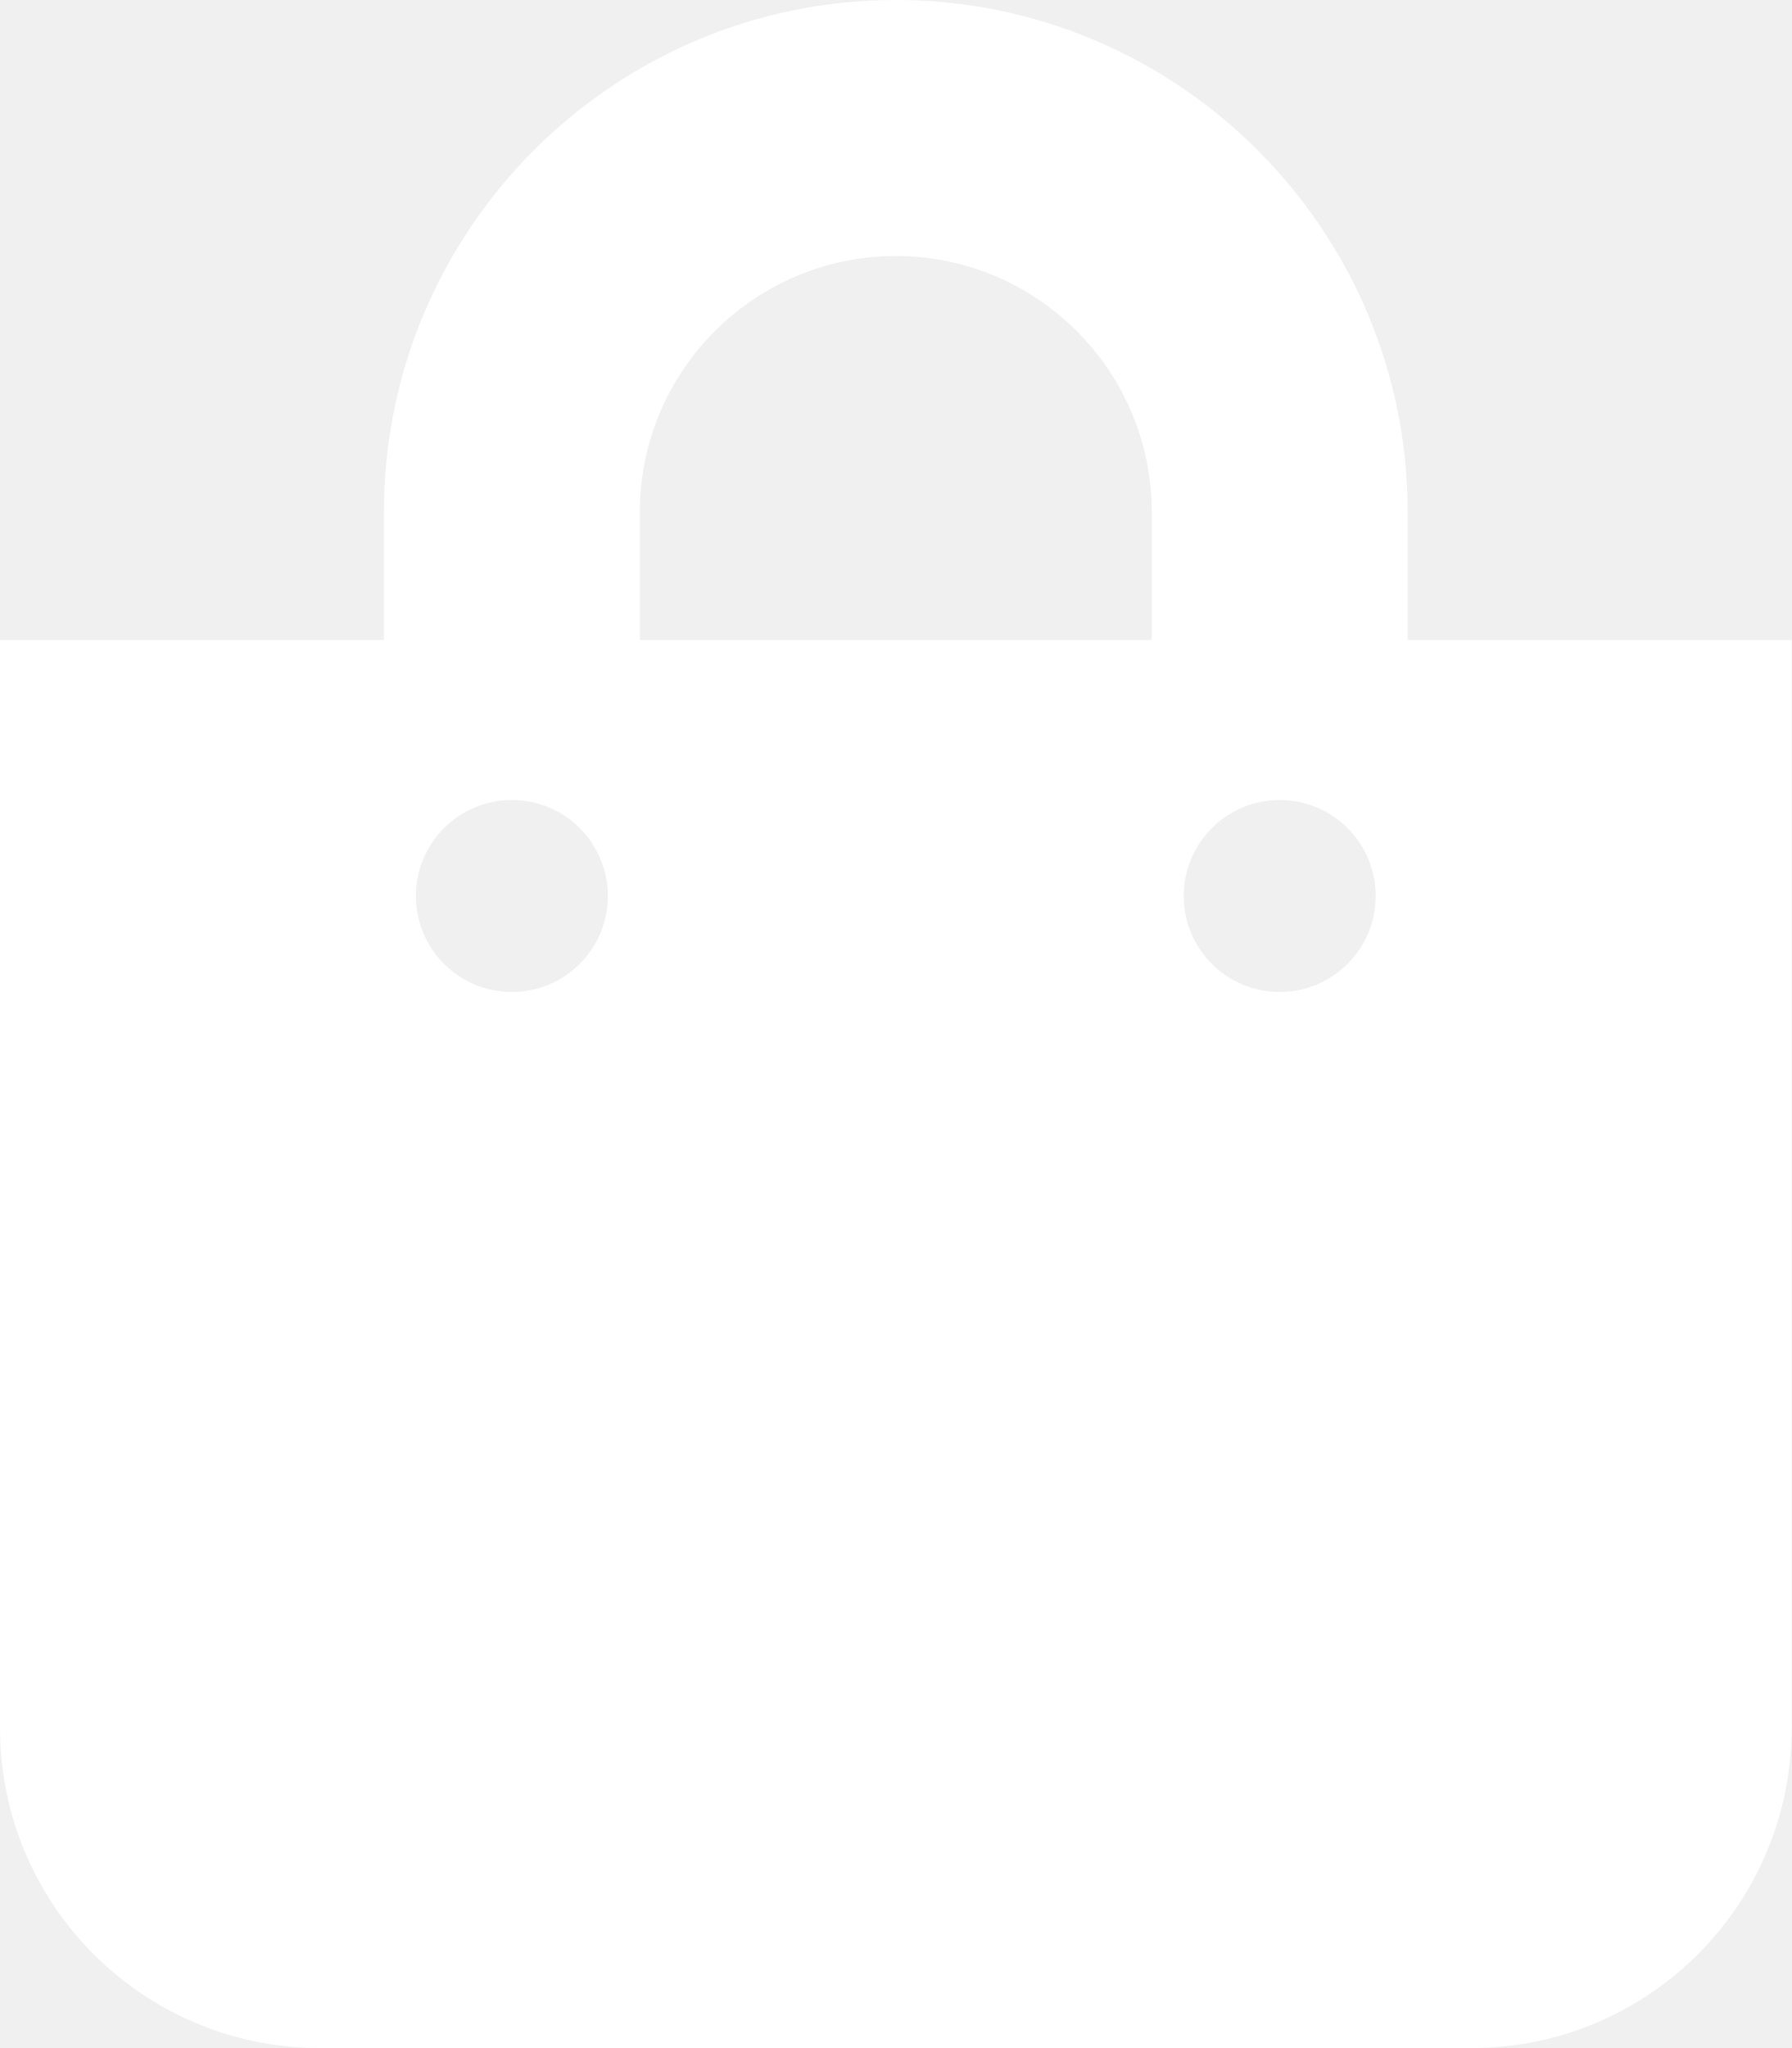
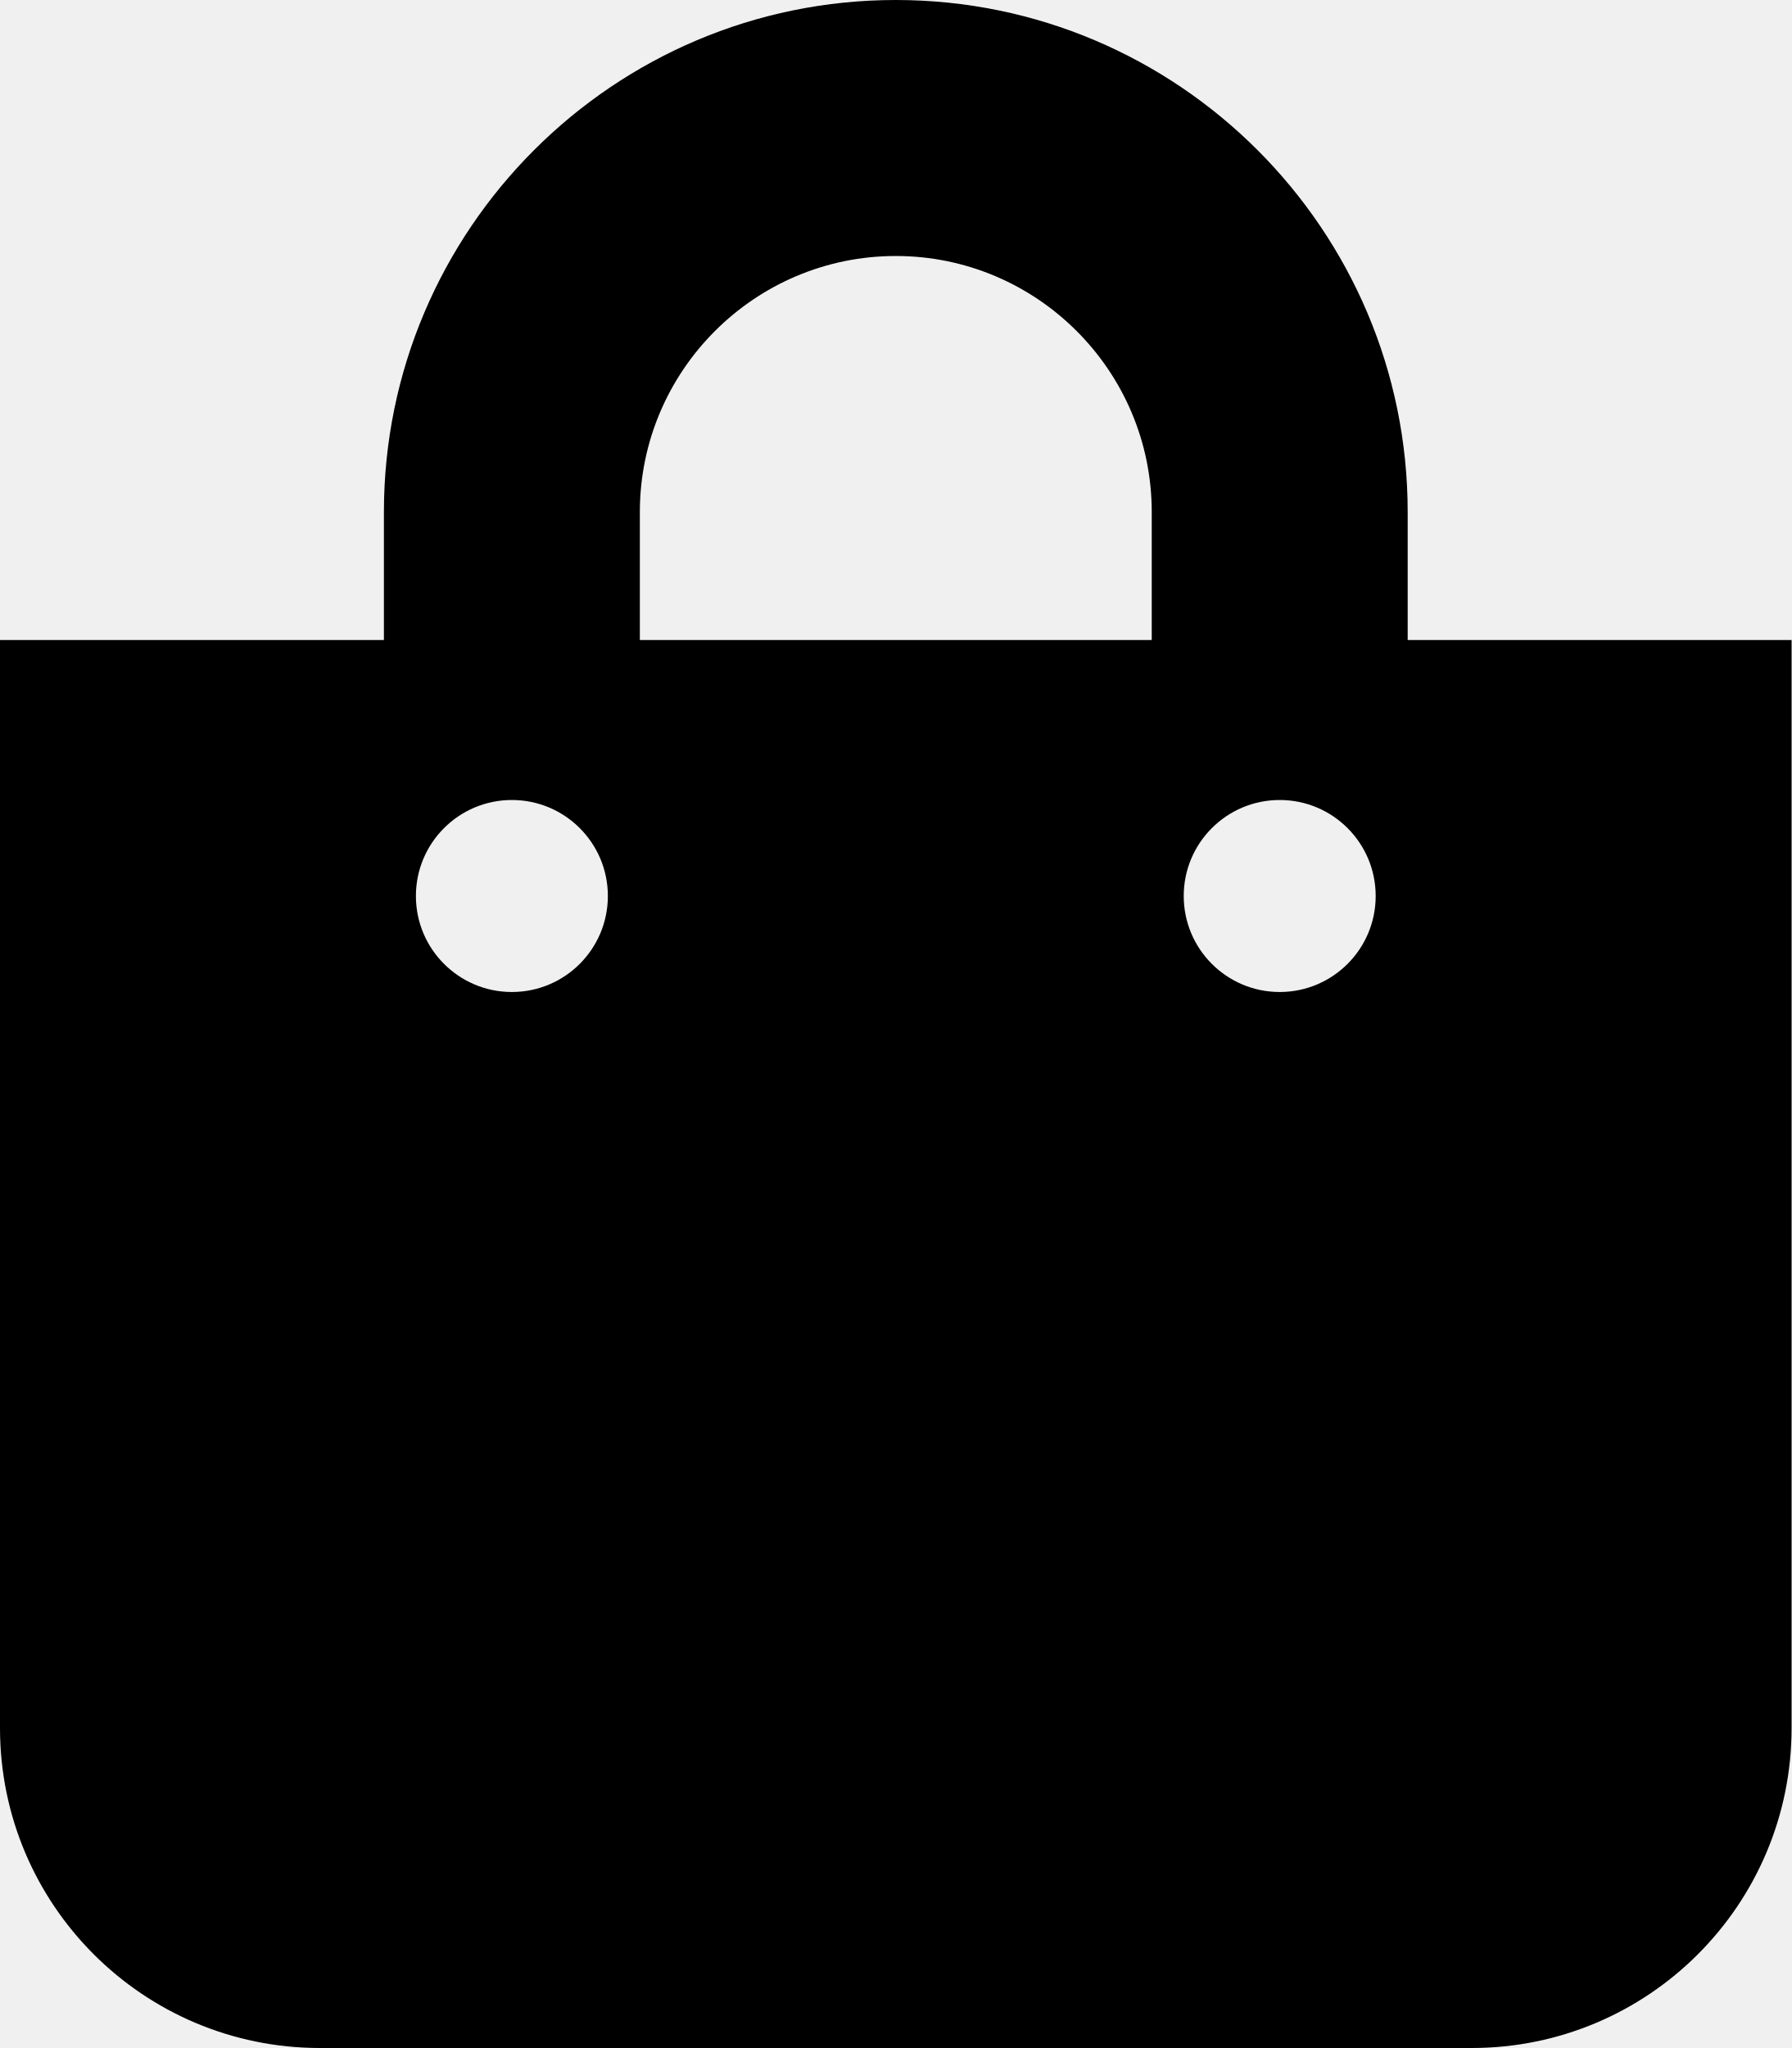
<svg xmlns="http://www.w3.org/2000/svg" aria-hidden="true" focusable="false" data-prefix="fas" data-icon="shopping-bag" class="svg-inline--fa fa-shopping-bag fa-w-14" role="img" viewBox="0 0 448 512">
-   <path fill="white" d="M352 160v-32C352 57.42 294.579 0 224 0 153.42 0 96 57.42 96 128v32H0v272c0 44.183 35.817 80 80 80h288c44.183 0 80-35.817 80-80V160h-96zm-192-32c0-35.29 28.71-64 64-64s64 28.71 64 64v32H160v-32zm160 120c-13.255 0-24-10.745-24-24s10.745-24 24-24 24 10.745 24 24-10.745 24-24 24zm-192 0c-13.255 0-24-10.745-24-24s10.745-24 24-24 24 10.745 24 24-10.745 24-24 24z" />
+   <path fill="black" d="M352 160v-32C352 57.42 294.579 0 224 0 153.42 0 96 57.42 96 128v32H0v272c0 44.183 35.817 80 80 80h288c44.183 0 80-35.817 80-80V160h-96zm-192-32c0-35.29 28.71-64 64-64s64 28.71 64 64v32H160v-32zm160 120c-13.255 0-24-10.745-24-24s10.745-24 24-24 24 10.745 24 24-10.745 24-24 24zm-192 0c-13.255 0-24-10.745-24-24s10.745-24 24-24 24 10.745 24 24-10.745 24-24 24z" />
</svg>
